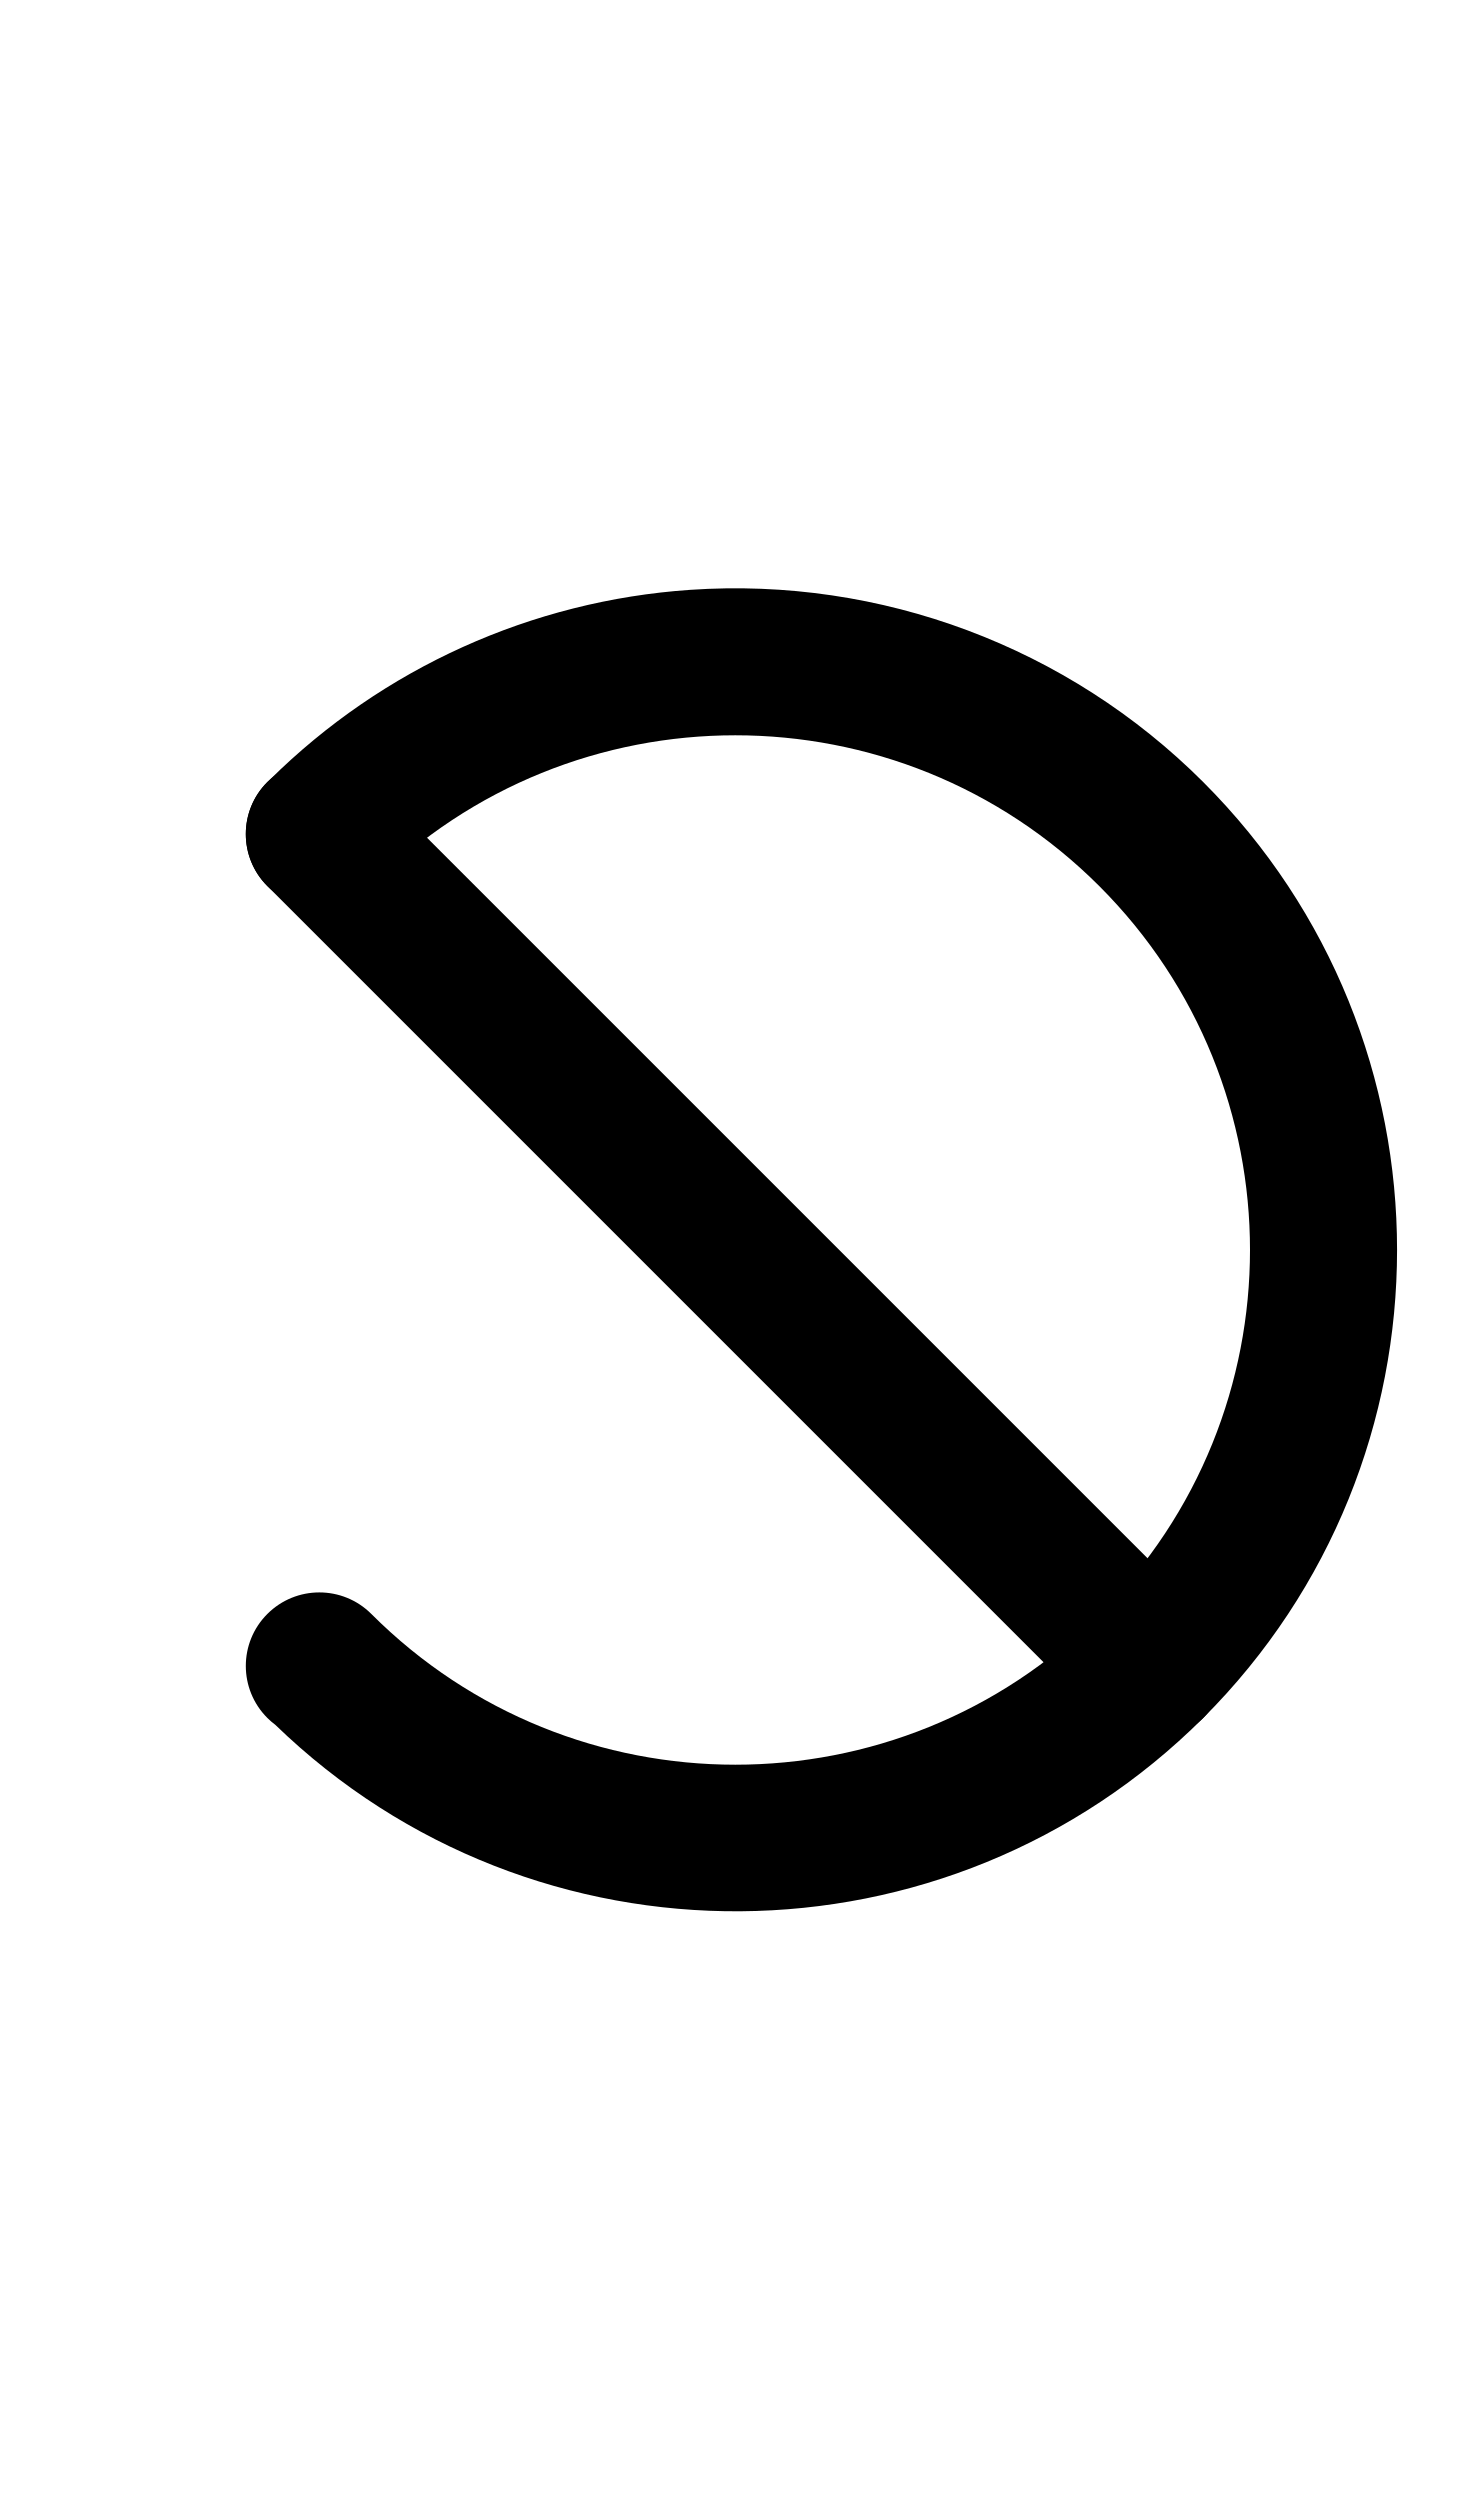
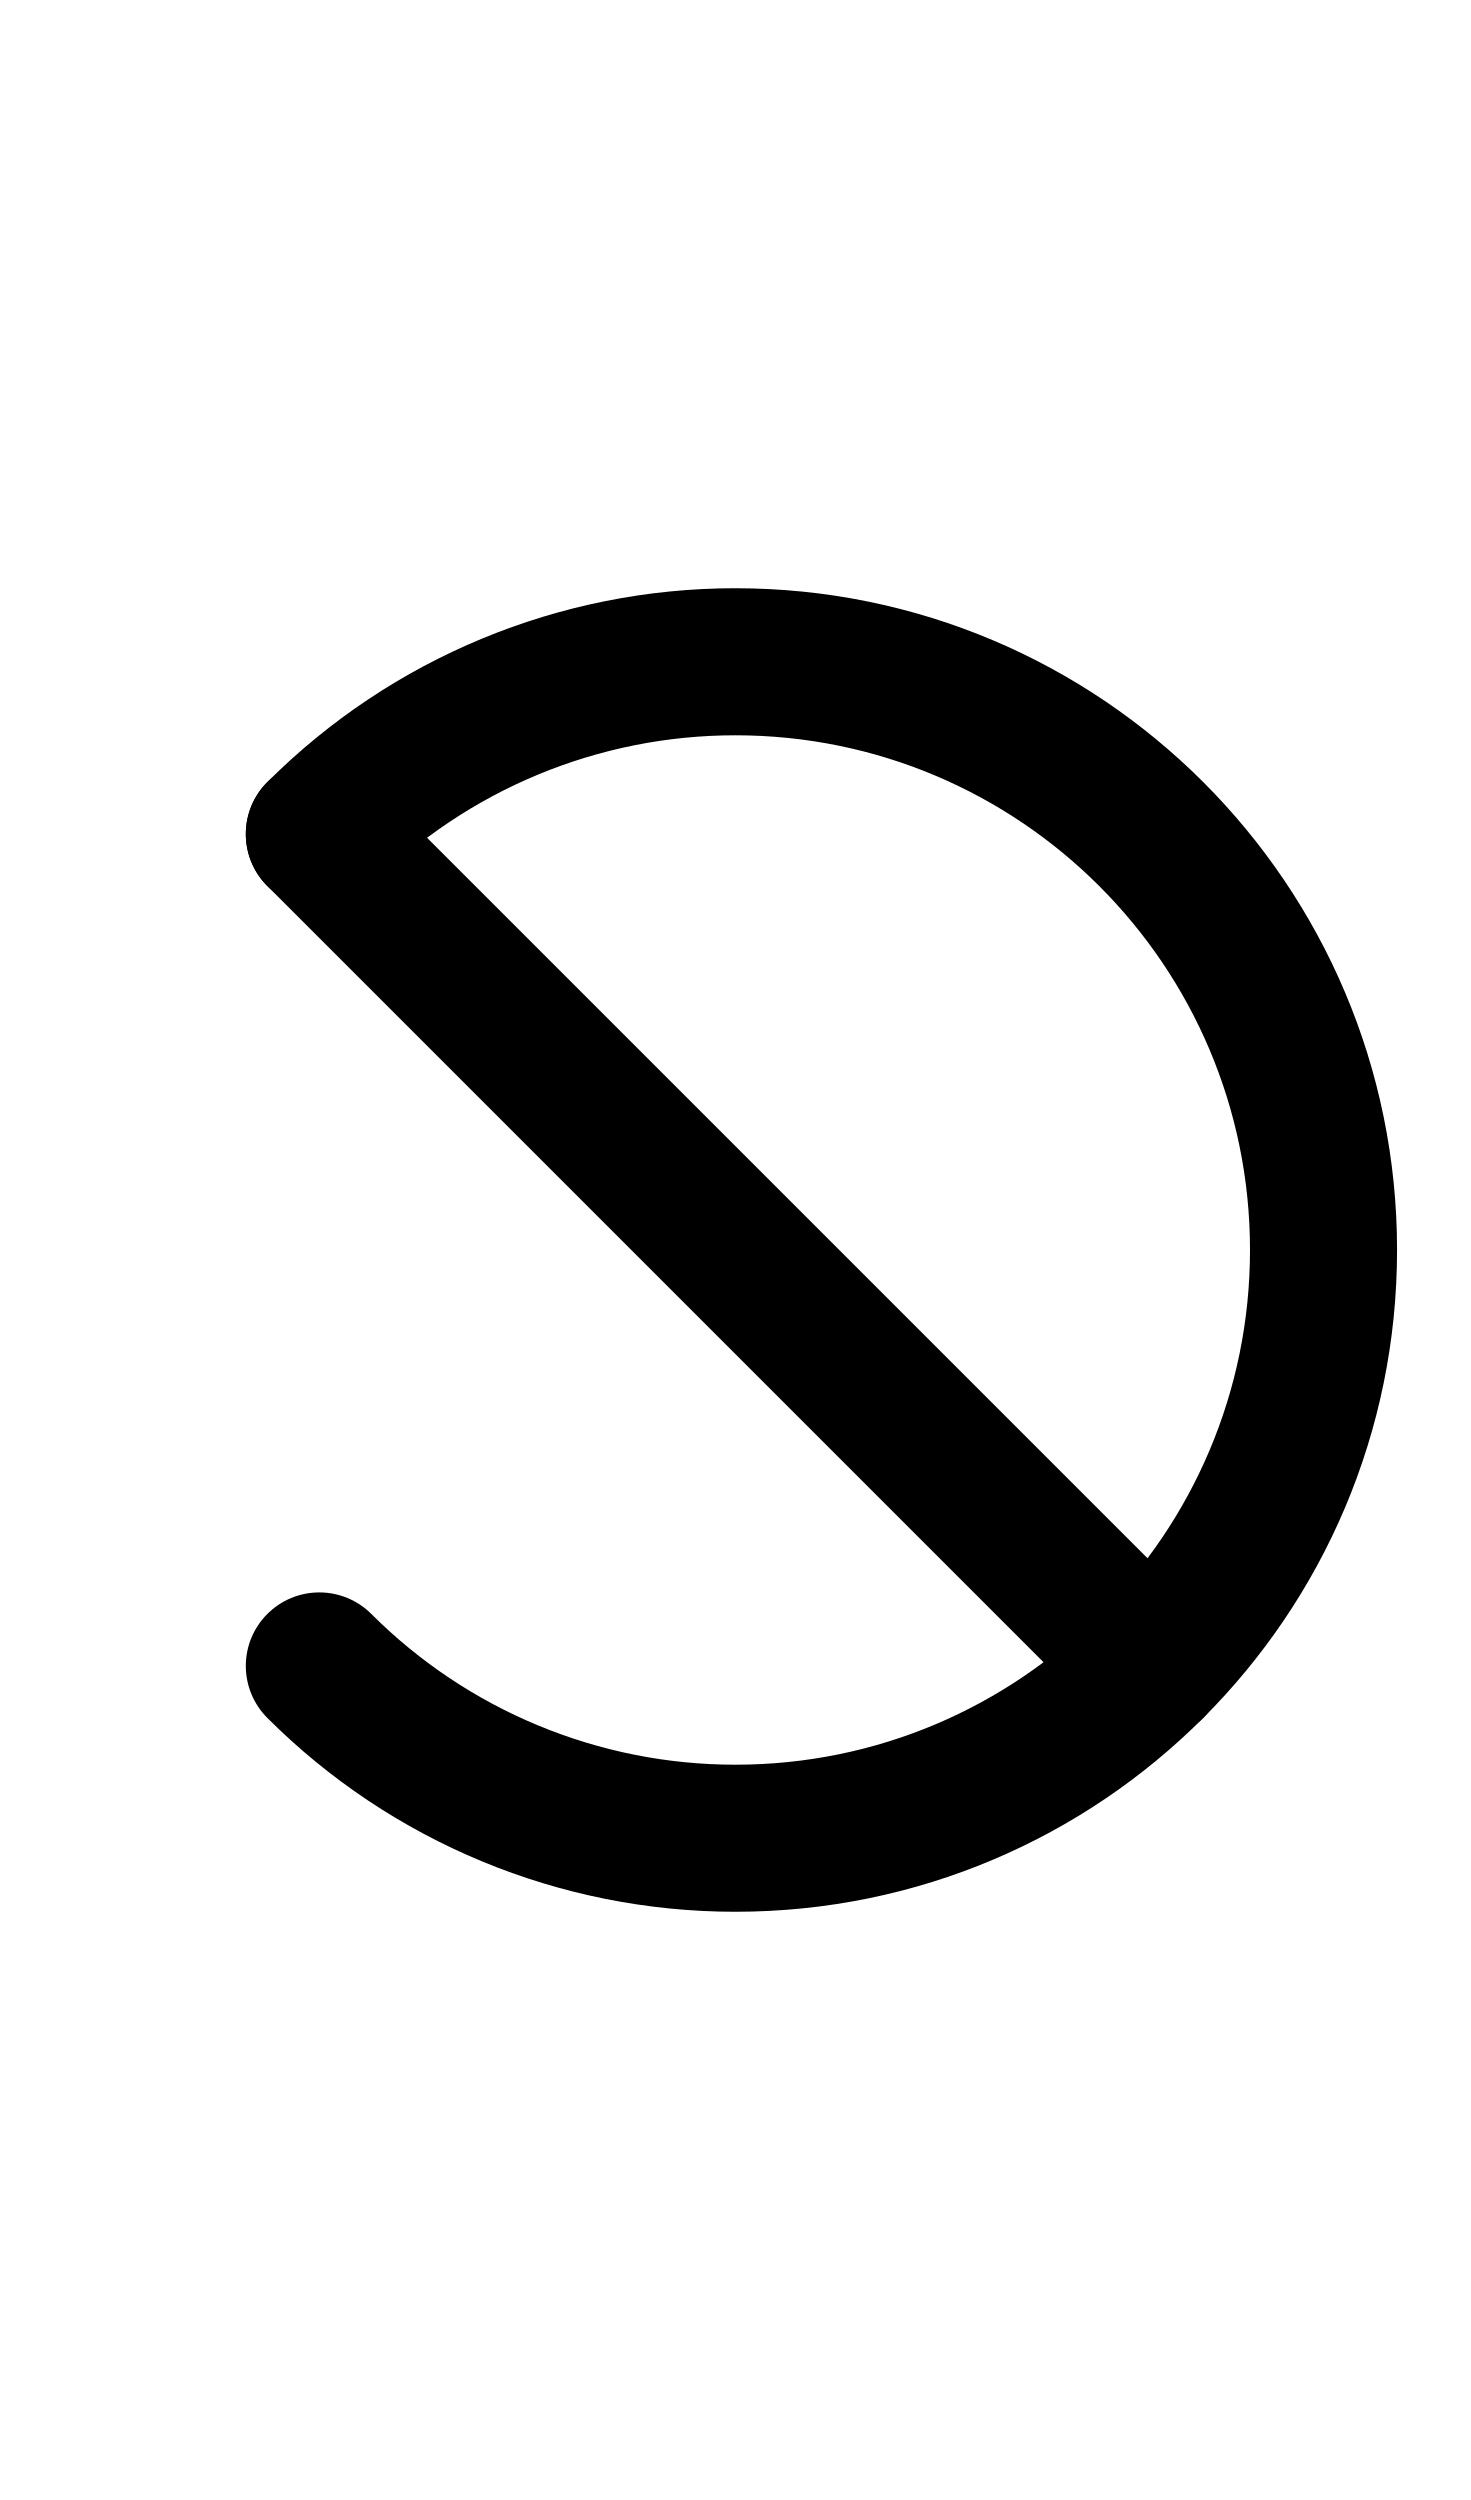
<svg xmlns="http://www.w3.org/2000/svg" width="500" height="850">
-   <path d="M 234.635 200.547 A 225 225 0 0 0 91.805 265.045 L 91.789 265.055 A 25 25 0 0 0 90.902 265.902 L 90.9 265.9 A 25 25 0 0 0 90.9 301.256 A 25 25 0 0 0 126.256 301.256 A 175 175 0 0 1 373.744 301.256 A 175 175 0 0 1 373.744 548.744 A 175 175 0 0 1 126.256 548.744 A 25 25 0 0 0 90.9 548.744 A 25 25 0 0 0 90.9 584.1 A 25 25 0 0 0 93.602 586.438 A 225 225 0 0 0 409.1 584.1 A 225 225 0 0 0 409.1 265.902 A 225 225 0 0 0 234.635 200.547 z " />
-   <path d="M 104.668 258.887 A 25 25 0 0 0 90.9 265.9 A 25 25 0 0 0 90.9 301.256 L 373.744 584.1 A 25 25 0 0 0 409.1 584.1 A 25 25 0 0 0 409.1 548.744 L 126.256 265.9 A 25 25 0 0 0 104.668 258.887 z " />
+   <path d="M 250 200 A 225 225 0 0 0 90.9 265.9 A 25 25 0 0 0 83.578 283.578 A 25 25 0 0 0 108.578 308.578 A 25 25 0 0 0 126.256 301.256 A 175 175 0 0 1 250 250 A 175 175 0 0 1 425 425 A 175 175 0 0 1 250 600 A 175 175 0 0 1 126.256 548.744 A 25 25 0 0 0 108.578 541.422 A 25 25 0 0 0 83.578 566.422 A 25 25 0 0 0 90.9 584.1 A 225 225 0 0 0 250 650 A 225 225 0 0 0 475 425 A 225 225 0 0 0 250 200 z " />
+   <path d="m 126.256,265.901 a 25,25 0 0 0 -35.355,0 25,25 0 0 0 0,35.355 L 373.744,584.099 a 25,25 0 0 0 35.355,0 25,25 0 0 0 0,-35.355 z" />
</svg>
